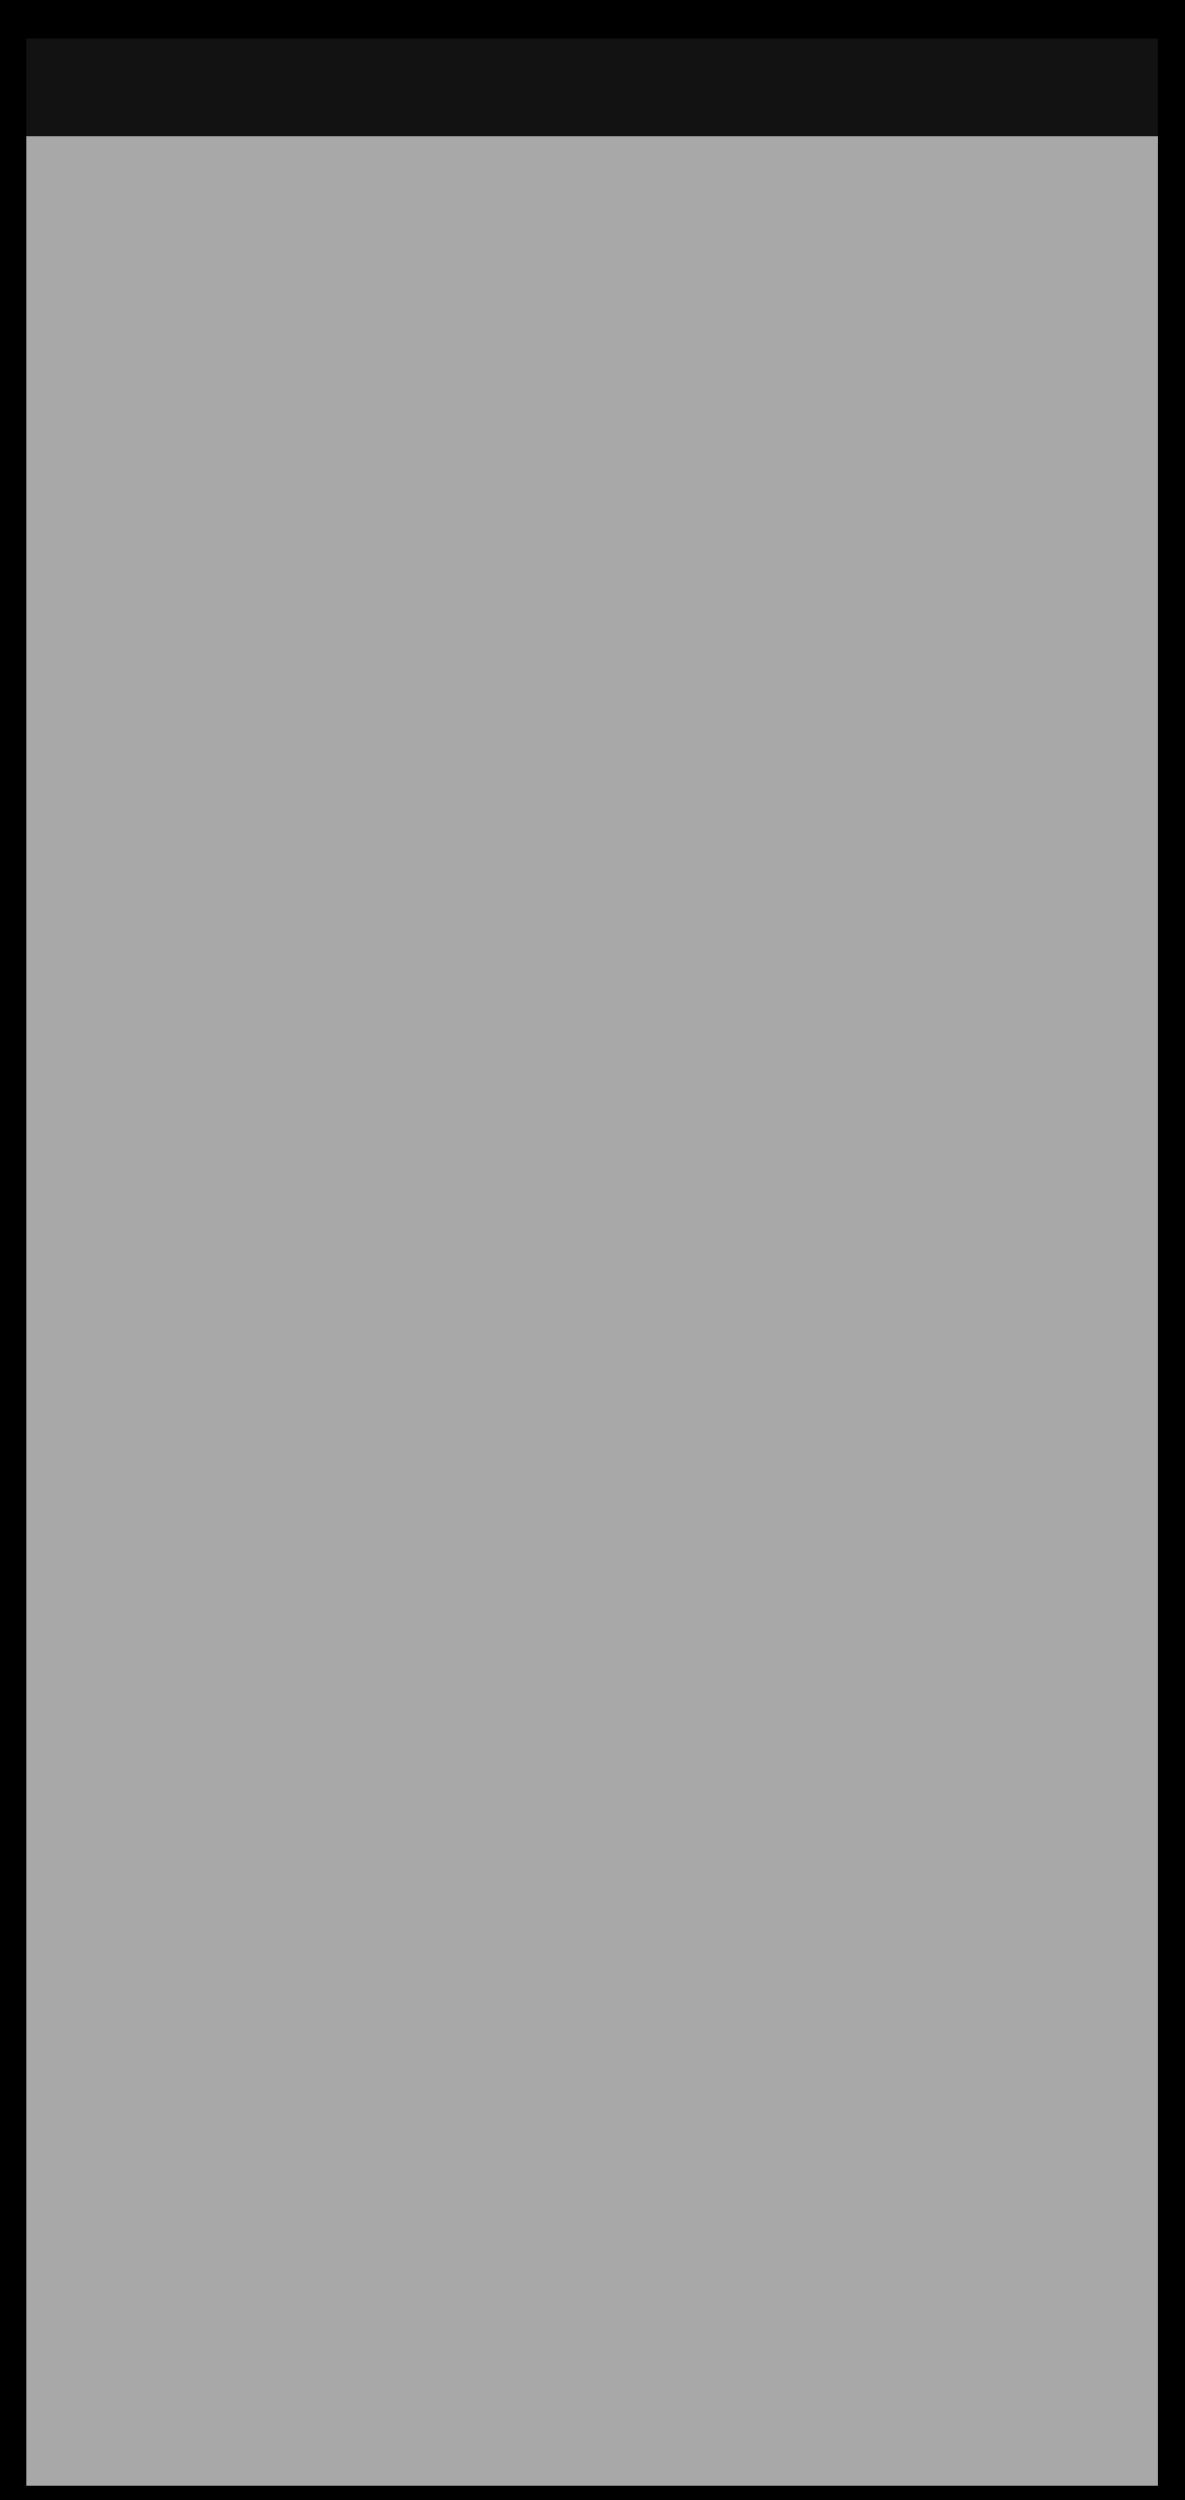
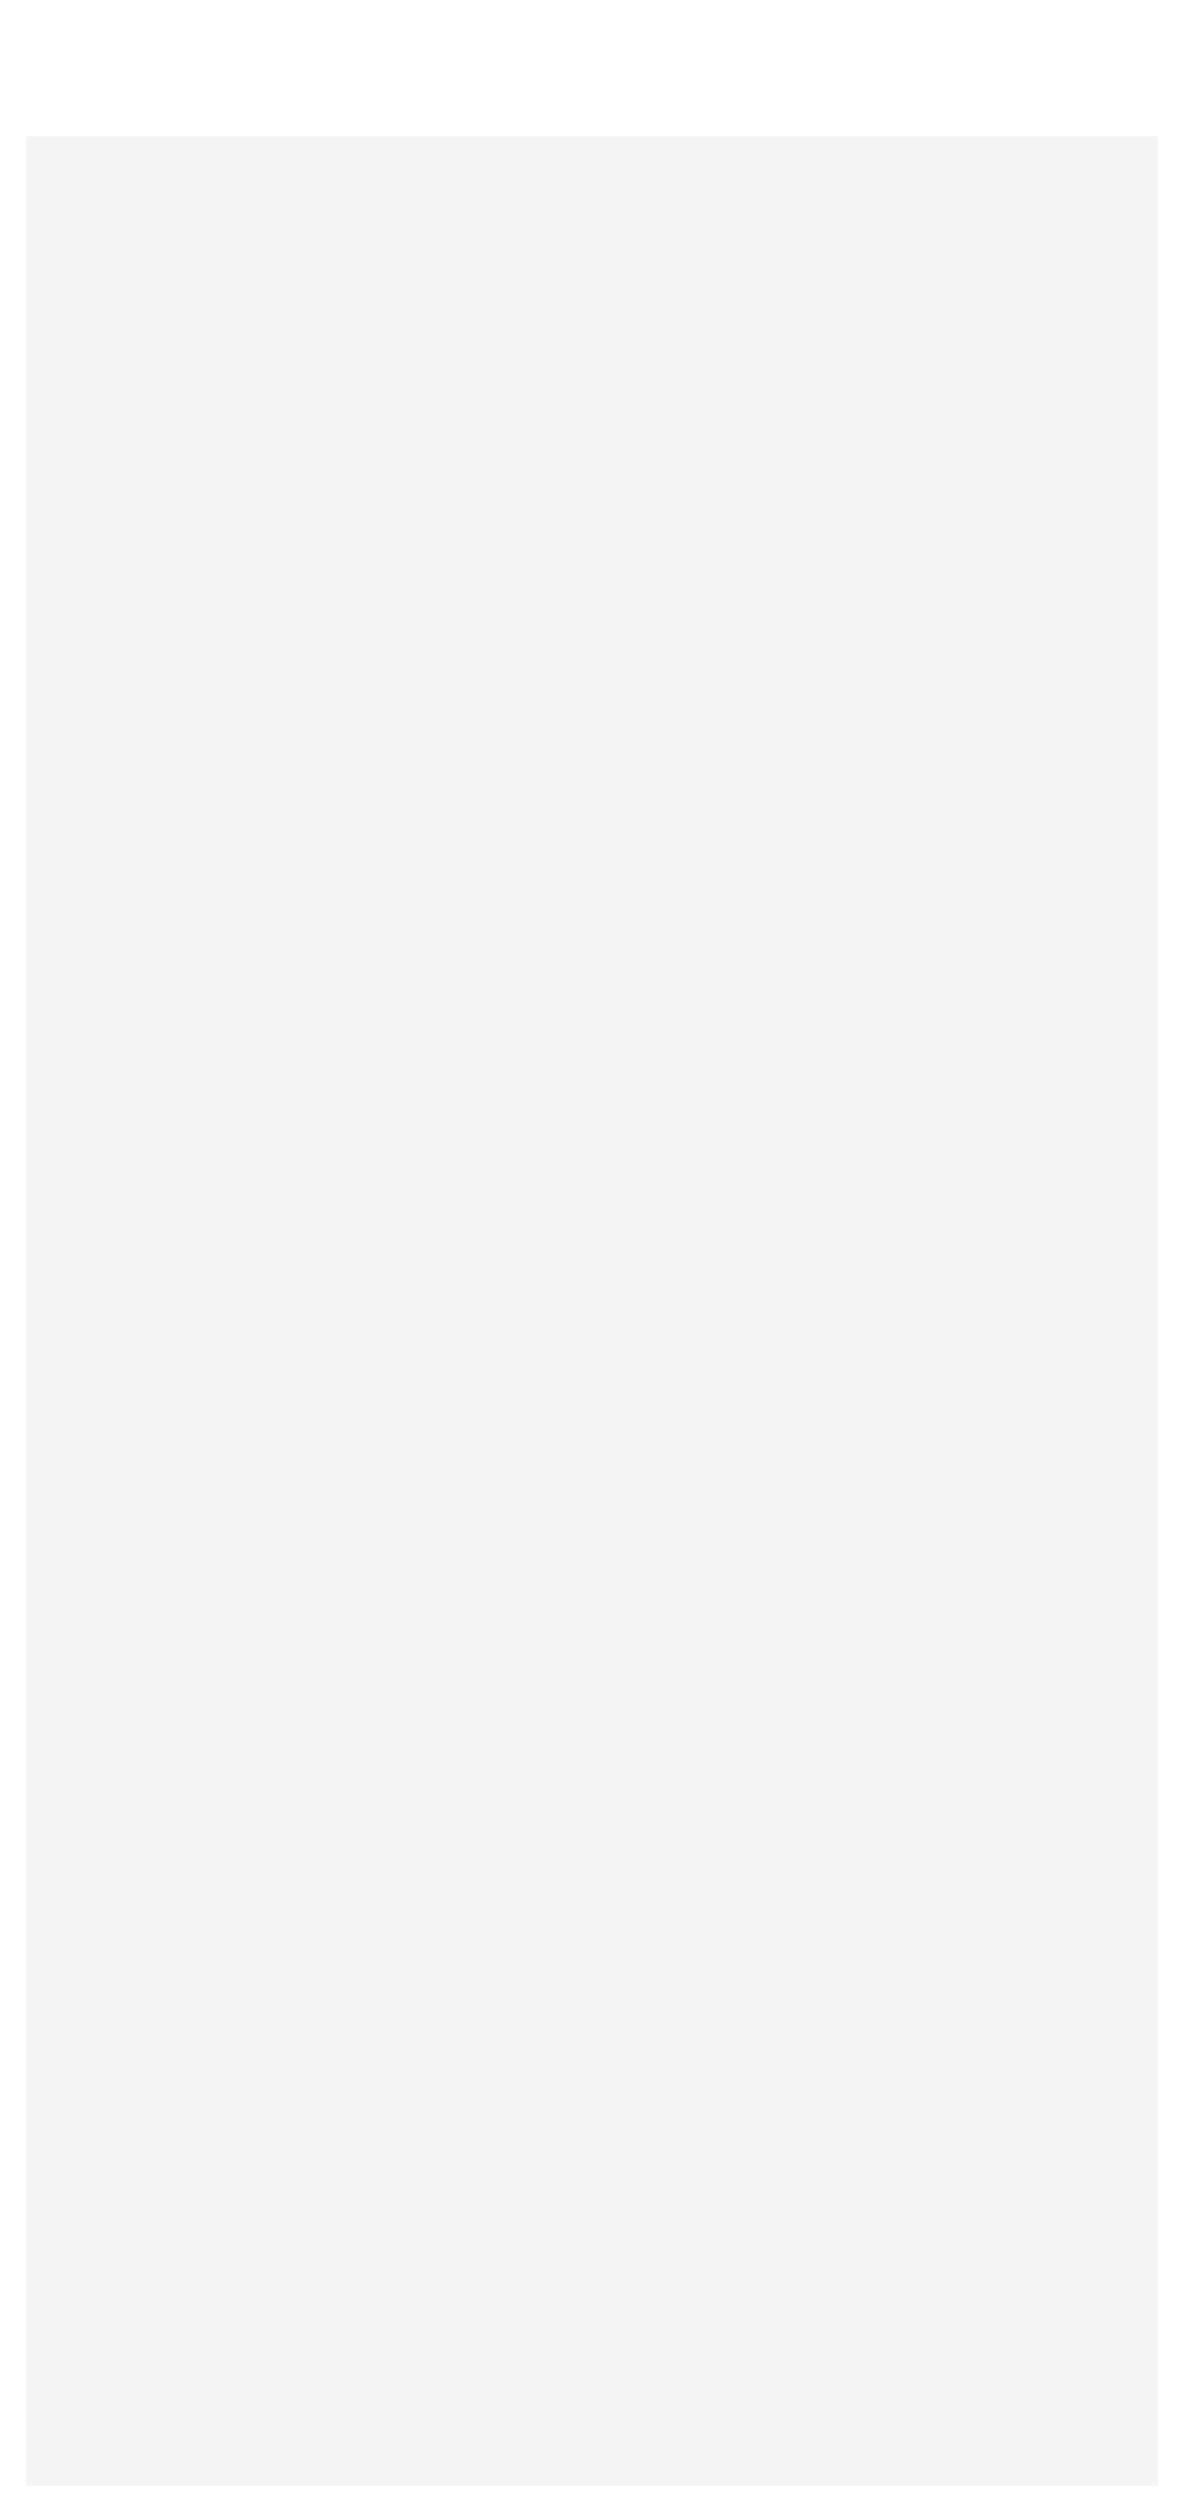
<svg xmlns="http://www.w3.org/2000/svg" width="45" height="95">
  <g>
-     <rect stroke="#000" x="0.164" y="0.357" stroke-width="0" id="svg_17" height="4.82" width="45" fill="#191919" />
-     <path stroke="#000" id="svg_17" d="m0,0.458l45,0l0,95l-45,0l0,-95z" opacity="undefined" stroke-width="2" fill="none" />
-     <rect x="-0.984" y="-0.656" stroke-width="2" fill="#000" id="svg_17" height="95" width="45" opacity="0.3" stroke="#000" />
+     <rect stroke="#fff" x="0.164" y="0.357" stroke-width="0" id="svg_17" height="4.82" width="45" fill="#ffffff" />
+     <path stroke="#fff" id="svg_17" d="m0,0.458l45,0l0,95l-45,0l0,-95z" opacity="undefined" stroke-width="2" fill="none" />
+     <rect x="-0.984" y="-0.656" stroke-width="2" fill="#fff" id="svg_17" height="95" width="45" opacity="0.3" stroke="#fff" />
  </g>
</svg>
